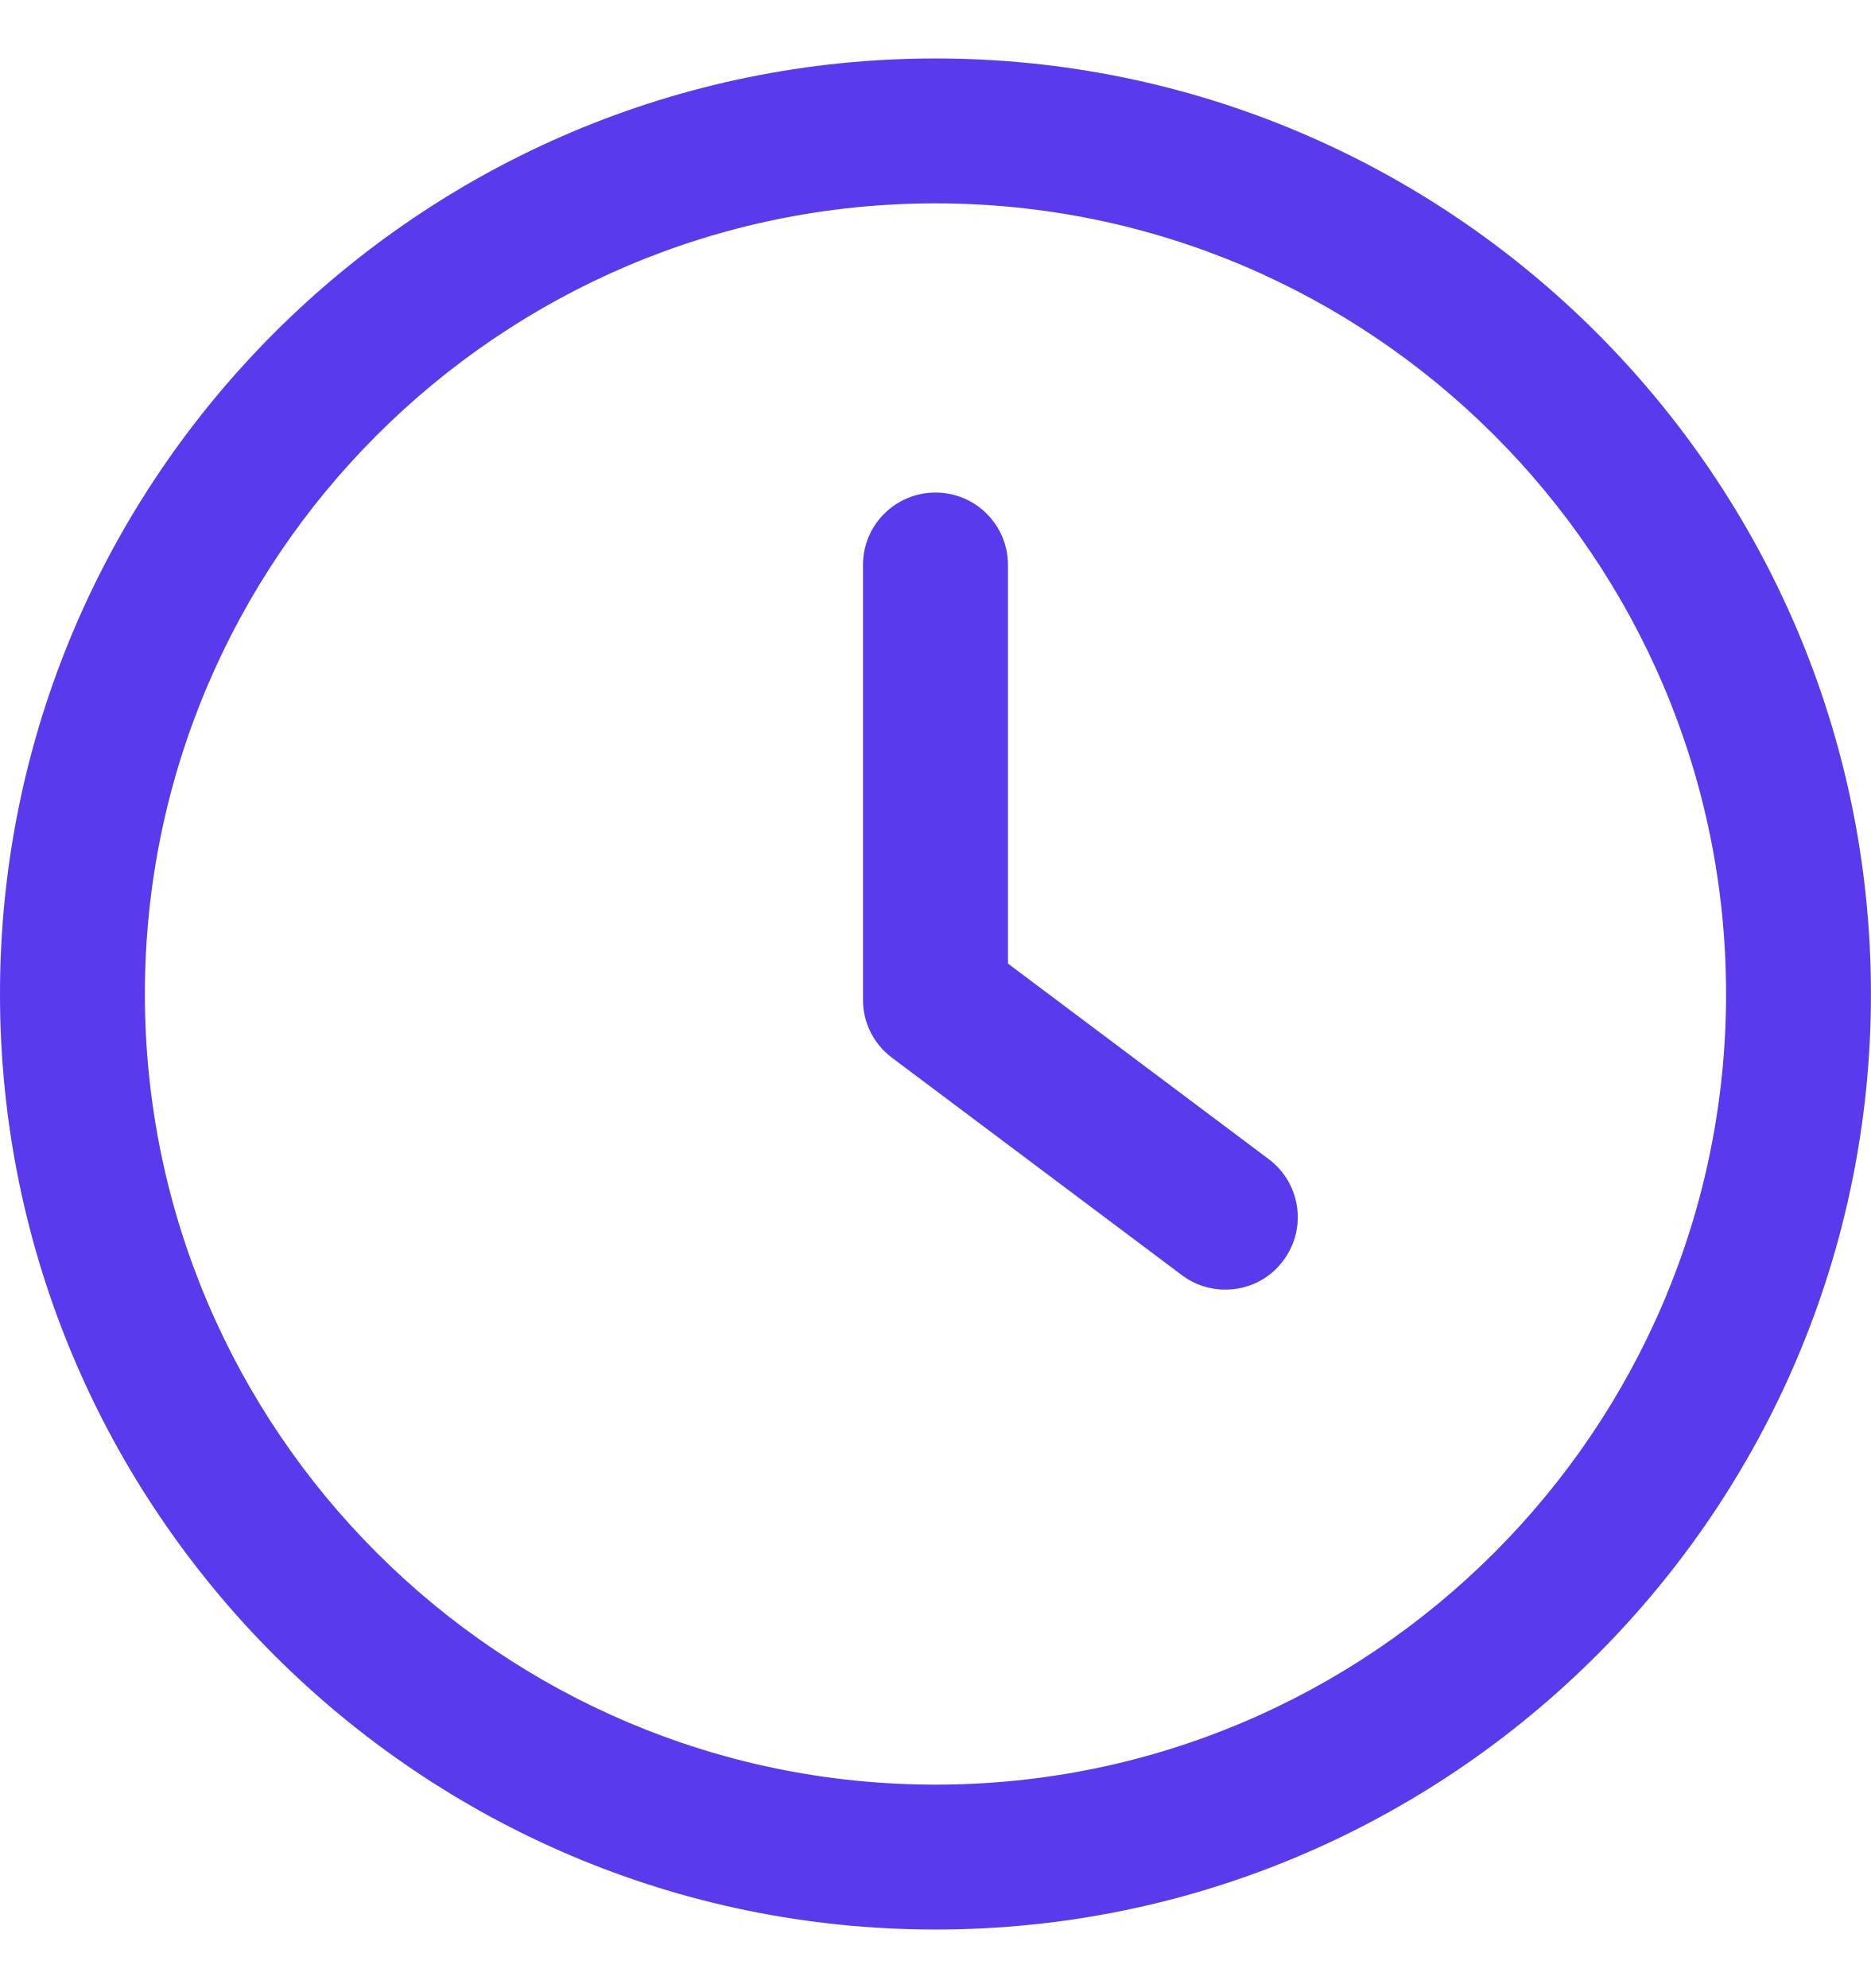
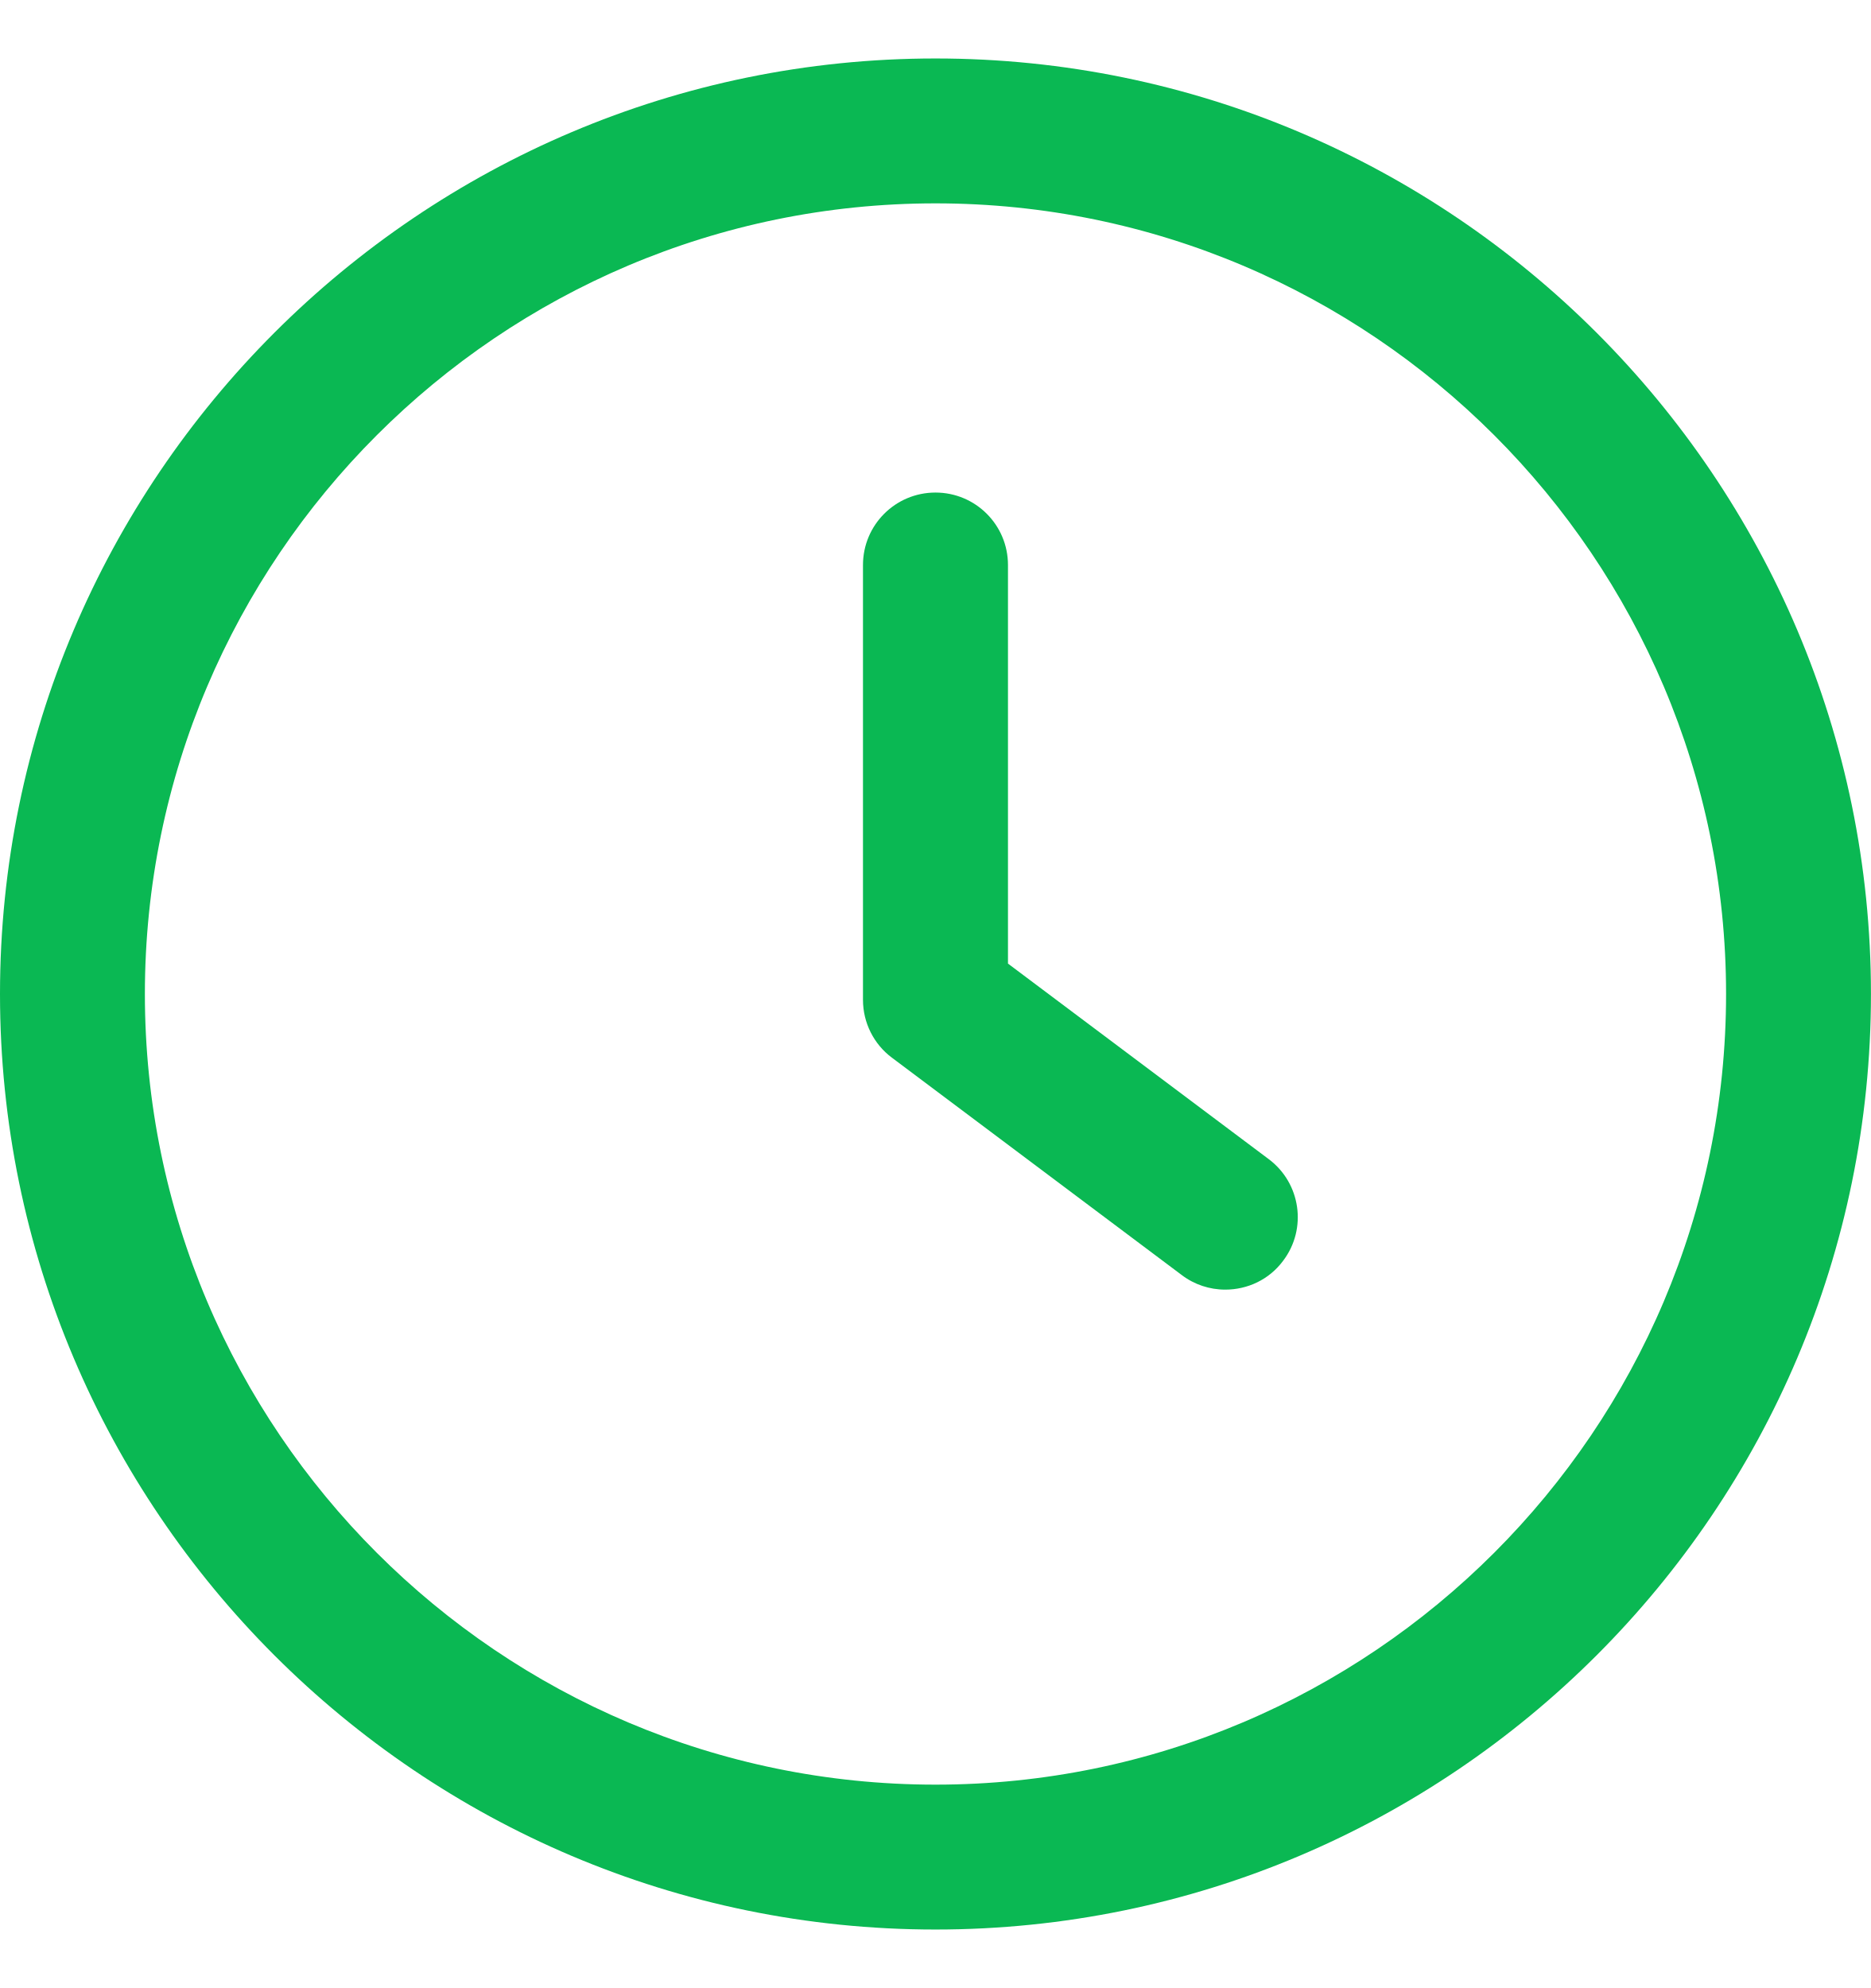
<svg xmlns="http://www.w3.org/2000/svg" width="16" height="17" viewBox="0 0 16 17" fill="none">
-   <path d="M10.851 9.913L8.62 8.24V4.832C8.62 4.489 8.343 4.212 8 4.212C7.657 4.212 7.38 4.489 7.38 4.832V8.55C7.38 8.745 7.472 8.929 7.628 9.045L10.107 10.904C10.214 10.985 10.344 11.028 10.478 11.028C10.667 11.028 10.853 10.944 10.974 10.78C11.18 10.507 11.124 10.118 10.851 9.913Z" fill="#5B3AEE" />
-   <path d="M8 0.5C3.589 0.5 0 4.089 0 8.5C0 12.912 3.589 16.5 8 16.5C12.412 16.5 16 12.912 16 8.5C16 4.089 12.412 0.5 8 0.5ZM8 15.261C4.273 15.261 1.239 12.227 1.239 8.5C1.239 4.773 4.273 1.739 8 1.739C11.728 1.739 14.761 4.773 14.761 8.5C14.761 12.227 11.727 15.261 8 15.261Z" fill="#5B3AEE" />
+   <path d="M10.851 9.913L8.62 8.24V4.832C8.62 4.489 8.343 4.212 8 4.212C7.657 4.212 7.38 4.489 7.38 4.832V8.55C7.38 8.745 7.472 8.929 7.628 9.045L10.107 10.904C10.214 10.985 10.344 11.028 10.478 11.028C10.667 11.028 10.853 10.944 10.974 10.78C11.18 10.507 11.124 10.118 10.851 9.913Z" fill="#0ab853" />
+   <path d="M8 0.5C3.589 0.5 0 4.089 0 8.5C0 12.912 3.589 16.5 8 16.5C12.412 16.5 16 12.912 16 8.5C16 4.089 12.412 0.5 8 0.5ZM8 15.261C4.273 15.261 1.239 12.227 1.239 8.5C1.239 4.773 4.273 1.739 8 1.739C11.728 1.739 14.761 4.773 14.761 8.5C14.761 12.227 11.727 15.261 8 15.261Z" fill="#0ab853" />
</svg>
